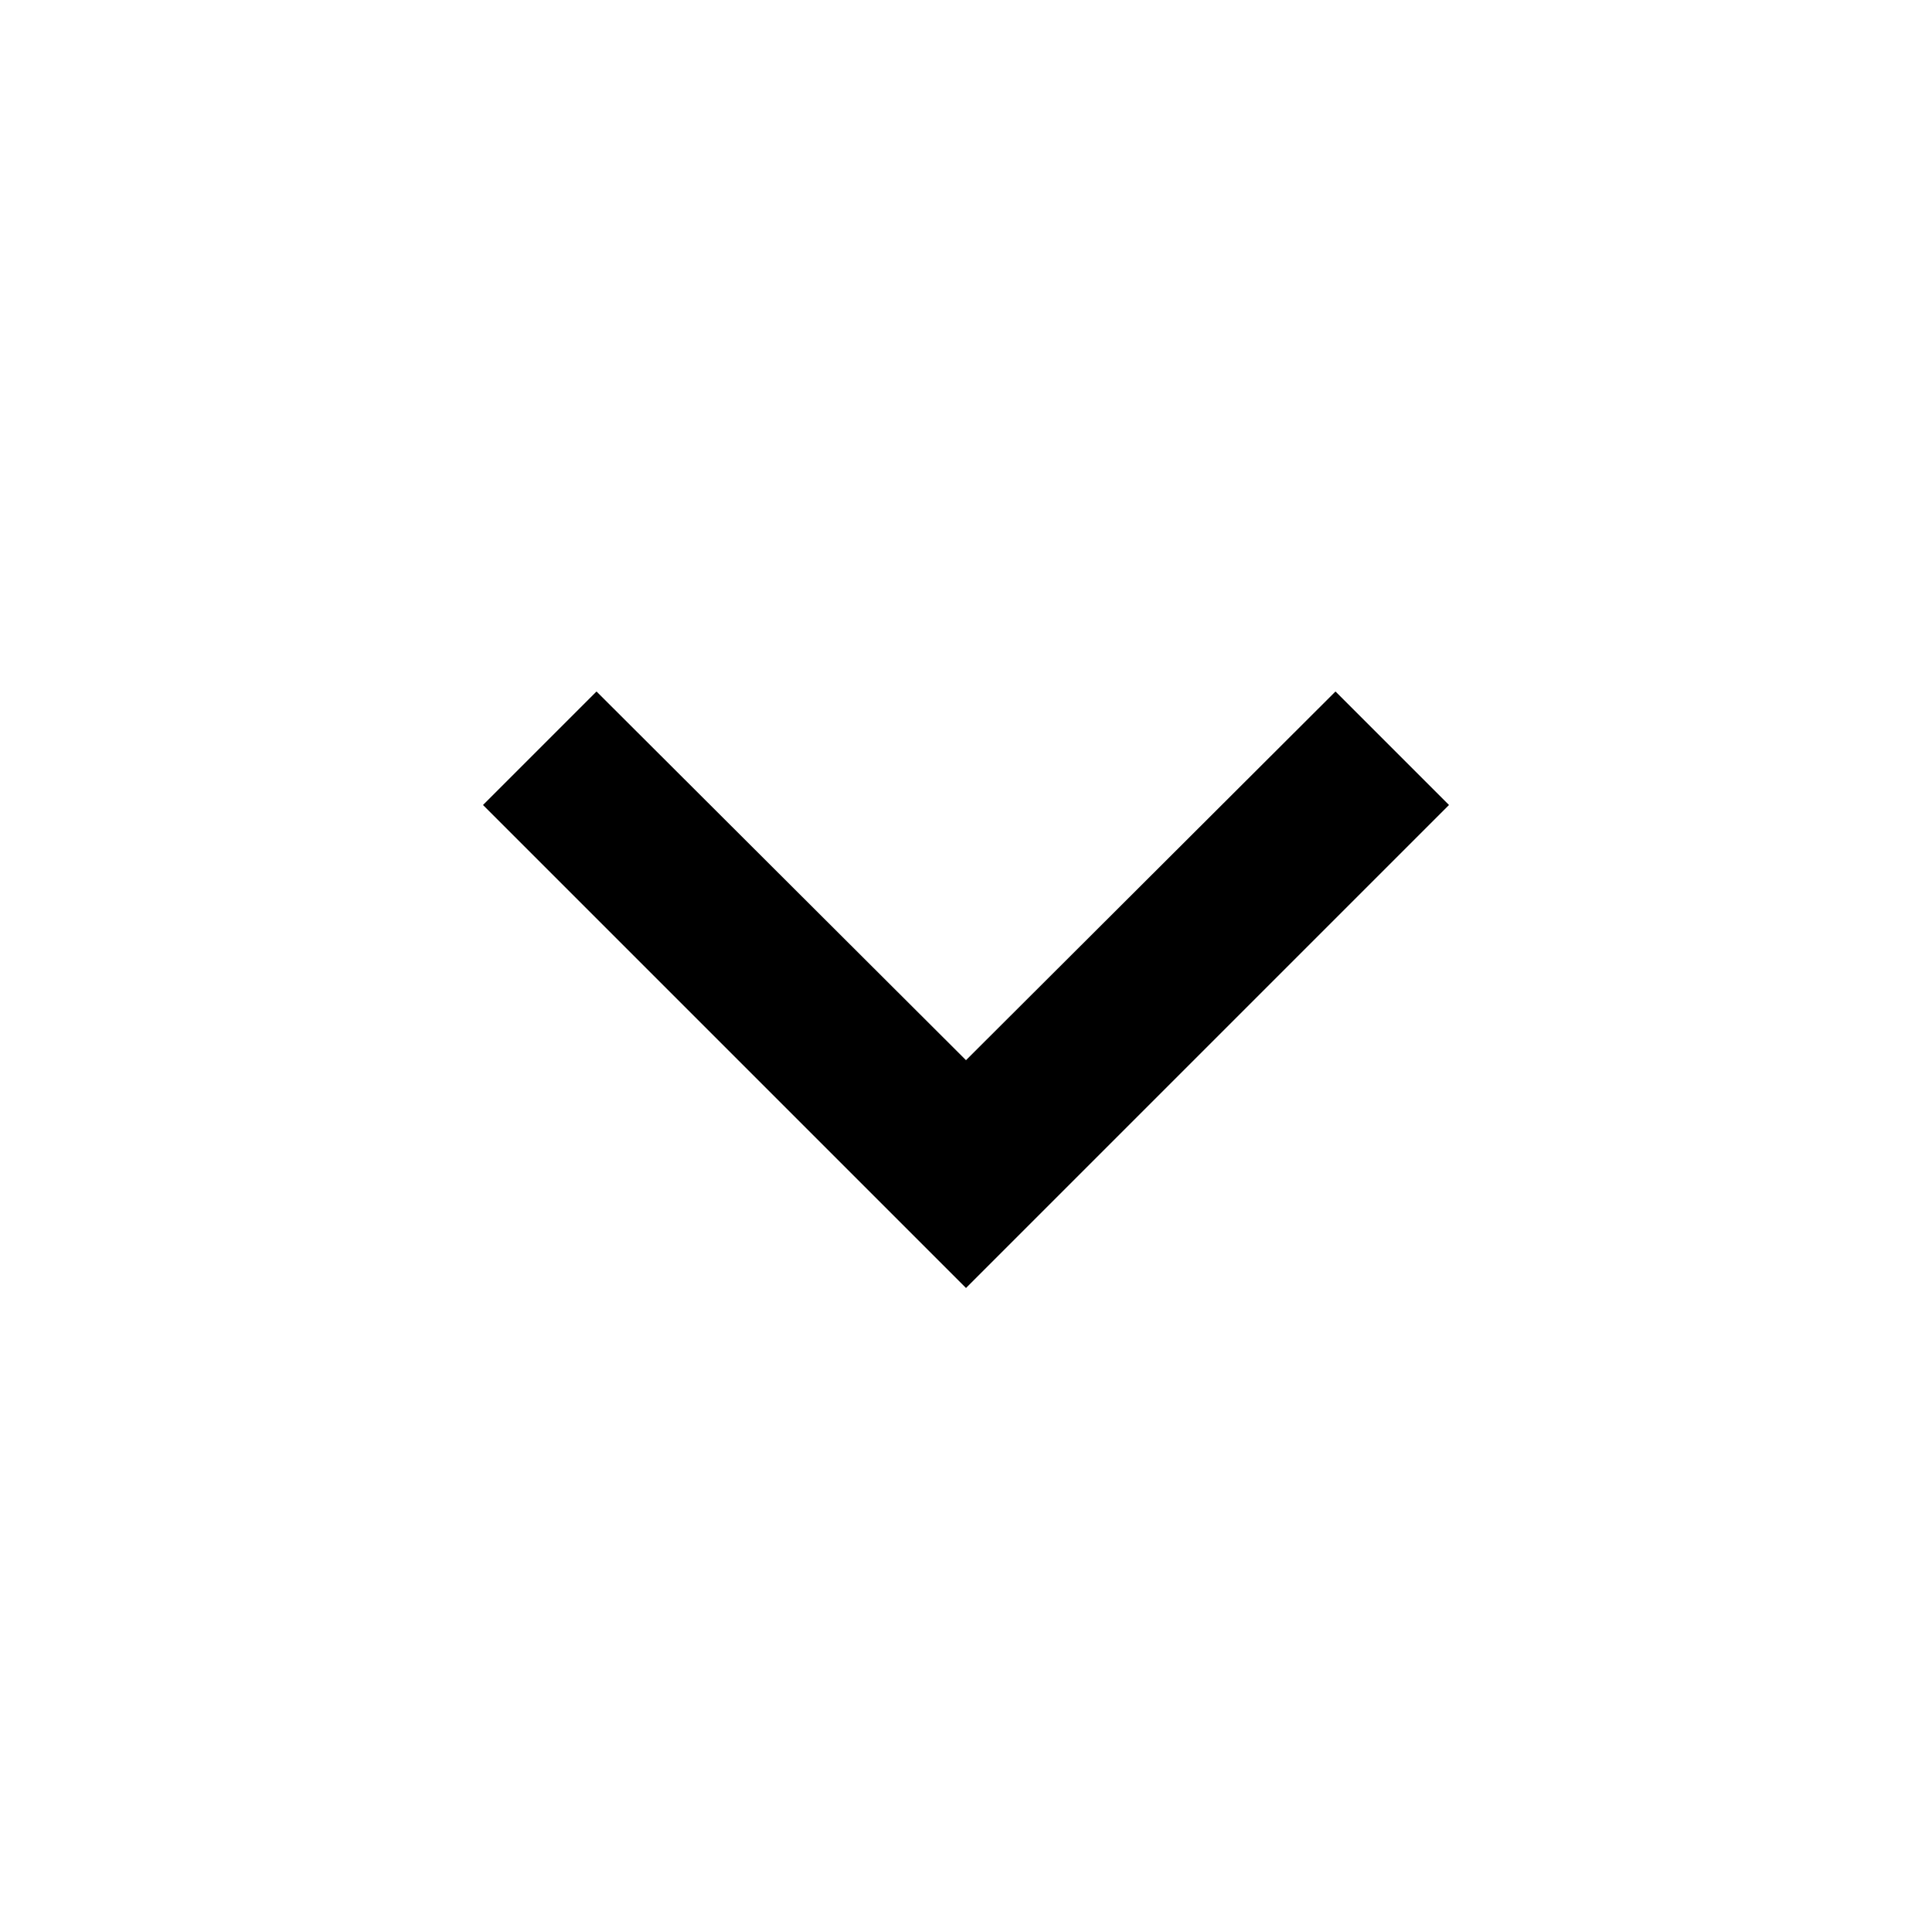
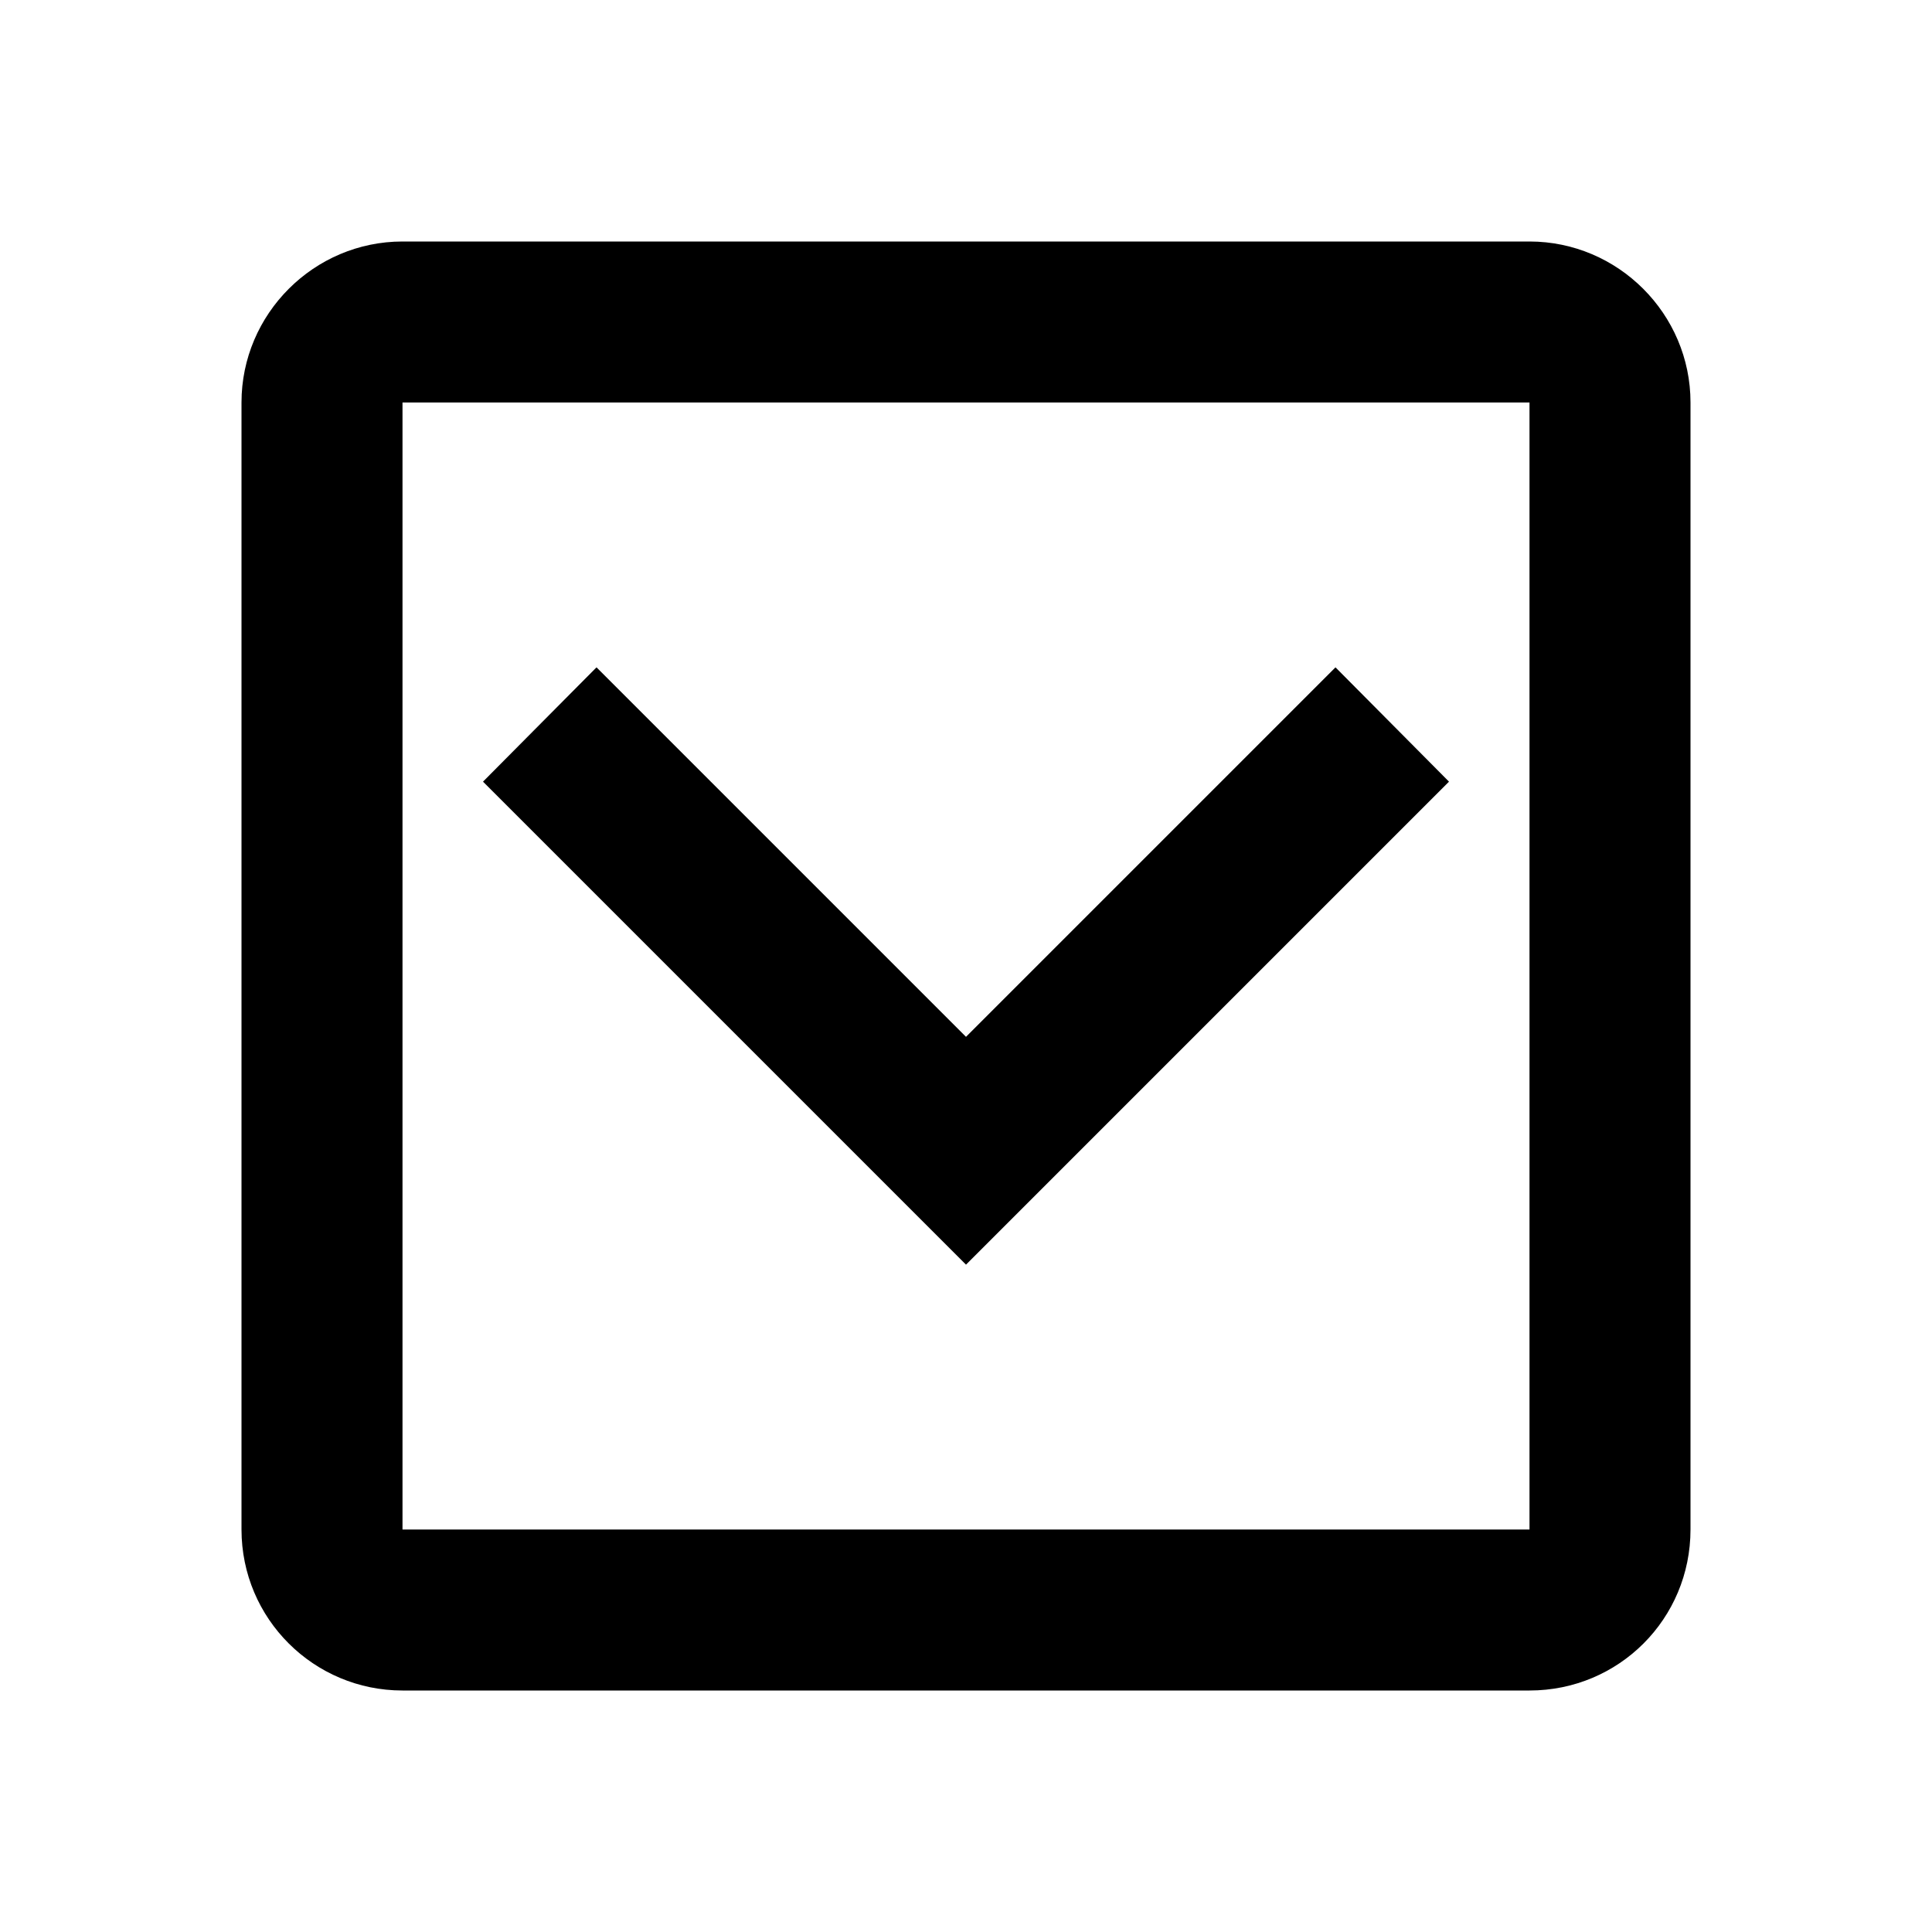
- <svg xmlns="http://www.w3.org/2000/svg" width="24px" height="24px" viewBox="0 0 24 24">
-   <path d="M7.41,8.59L12,13.17l4.59-4.58L18,10l-6,6l-6-6L7.41,8.59z" />
-   <path fill="none" d="M0,0h24v24H0V0z" />
+ <svg xmlns="http://www.w3.org/2000/svg" version="1.1" width="24" height="24" viewBox="0 0 24 24">
+   <path d="M19,3H5C3.9,3 3,3.9 3,5V19C3,20.11 3.9,21 5,21H19C20.11,21 21,20.11 21,19V5C21,3.9 20.1,3 19,3M19,19H5V5H19V19M7.41,8.29L12,12.88L16.59,8.29L18,9.71L12,15.71L6,9.71L7.41,8.29Z" />
</svg>
